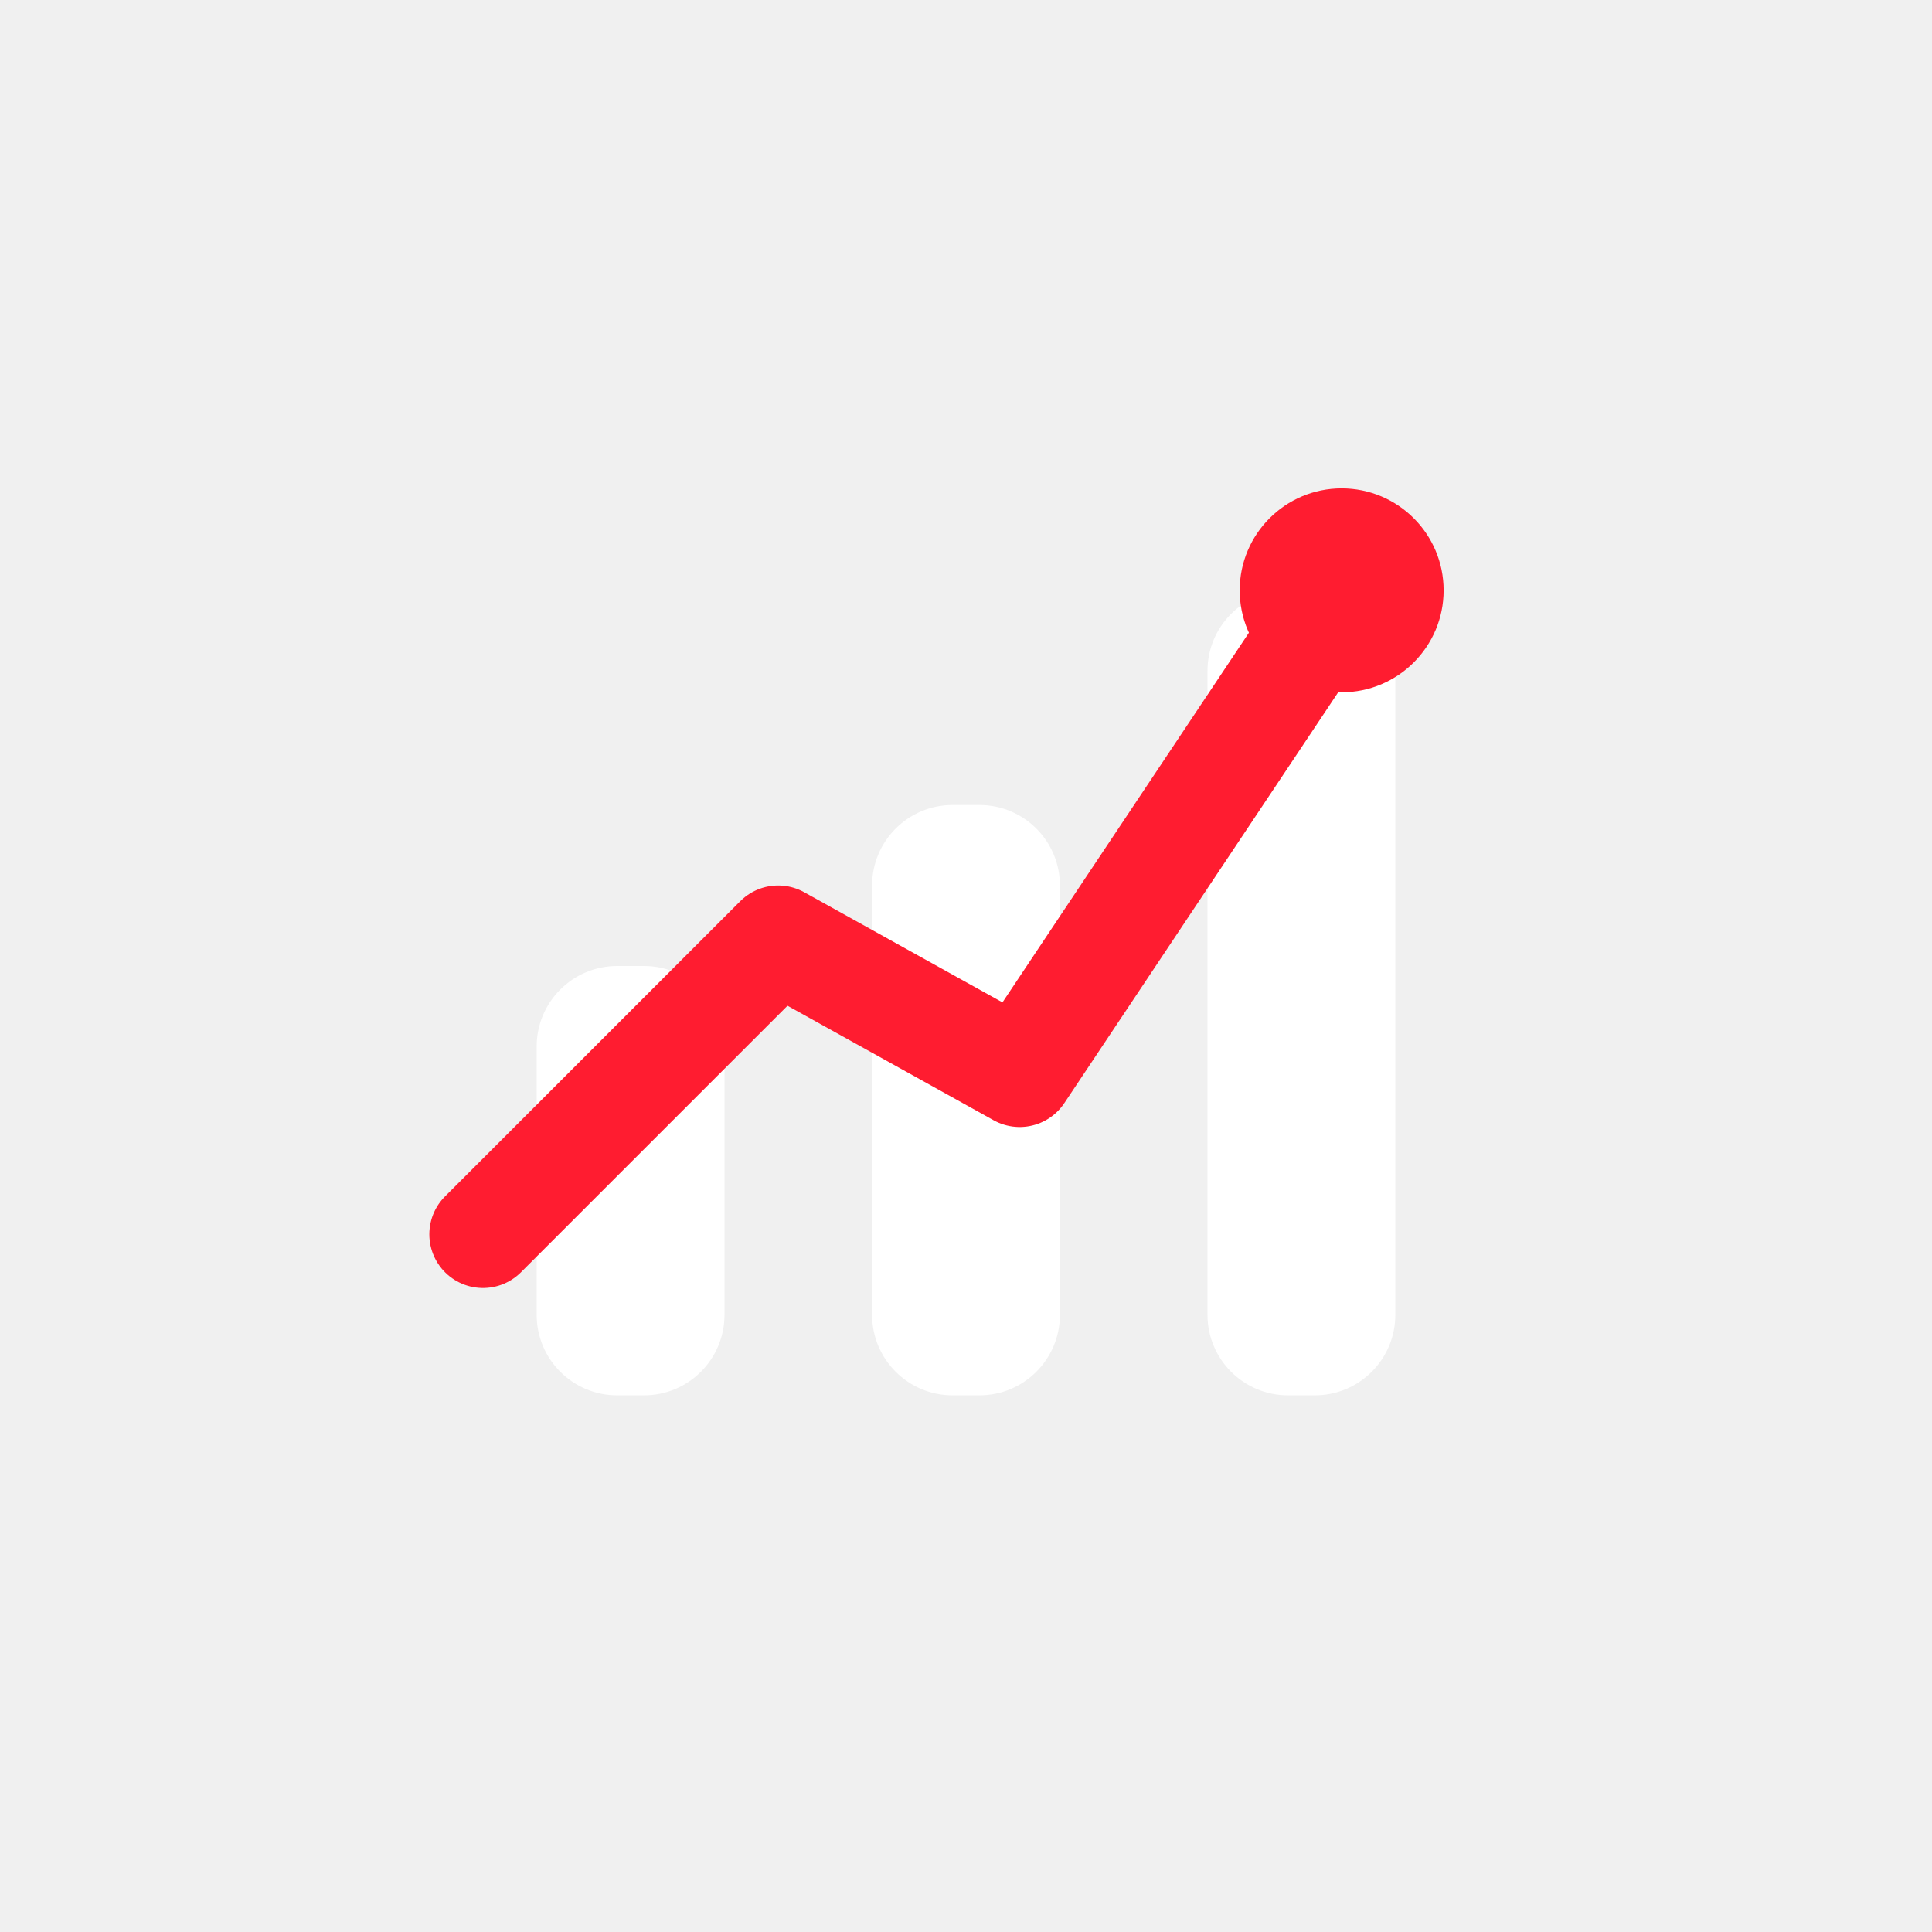
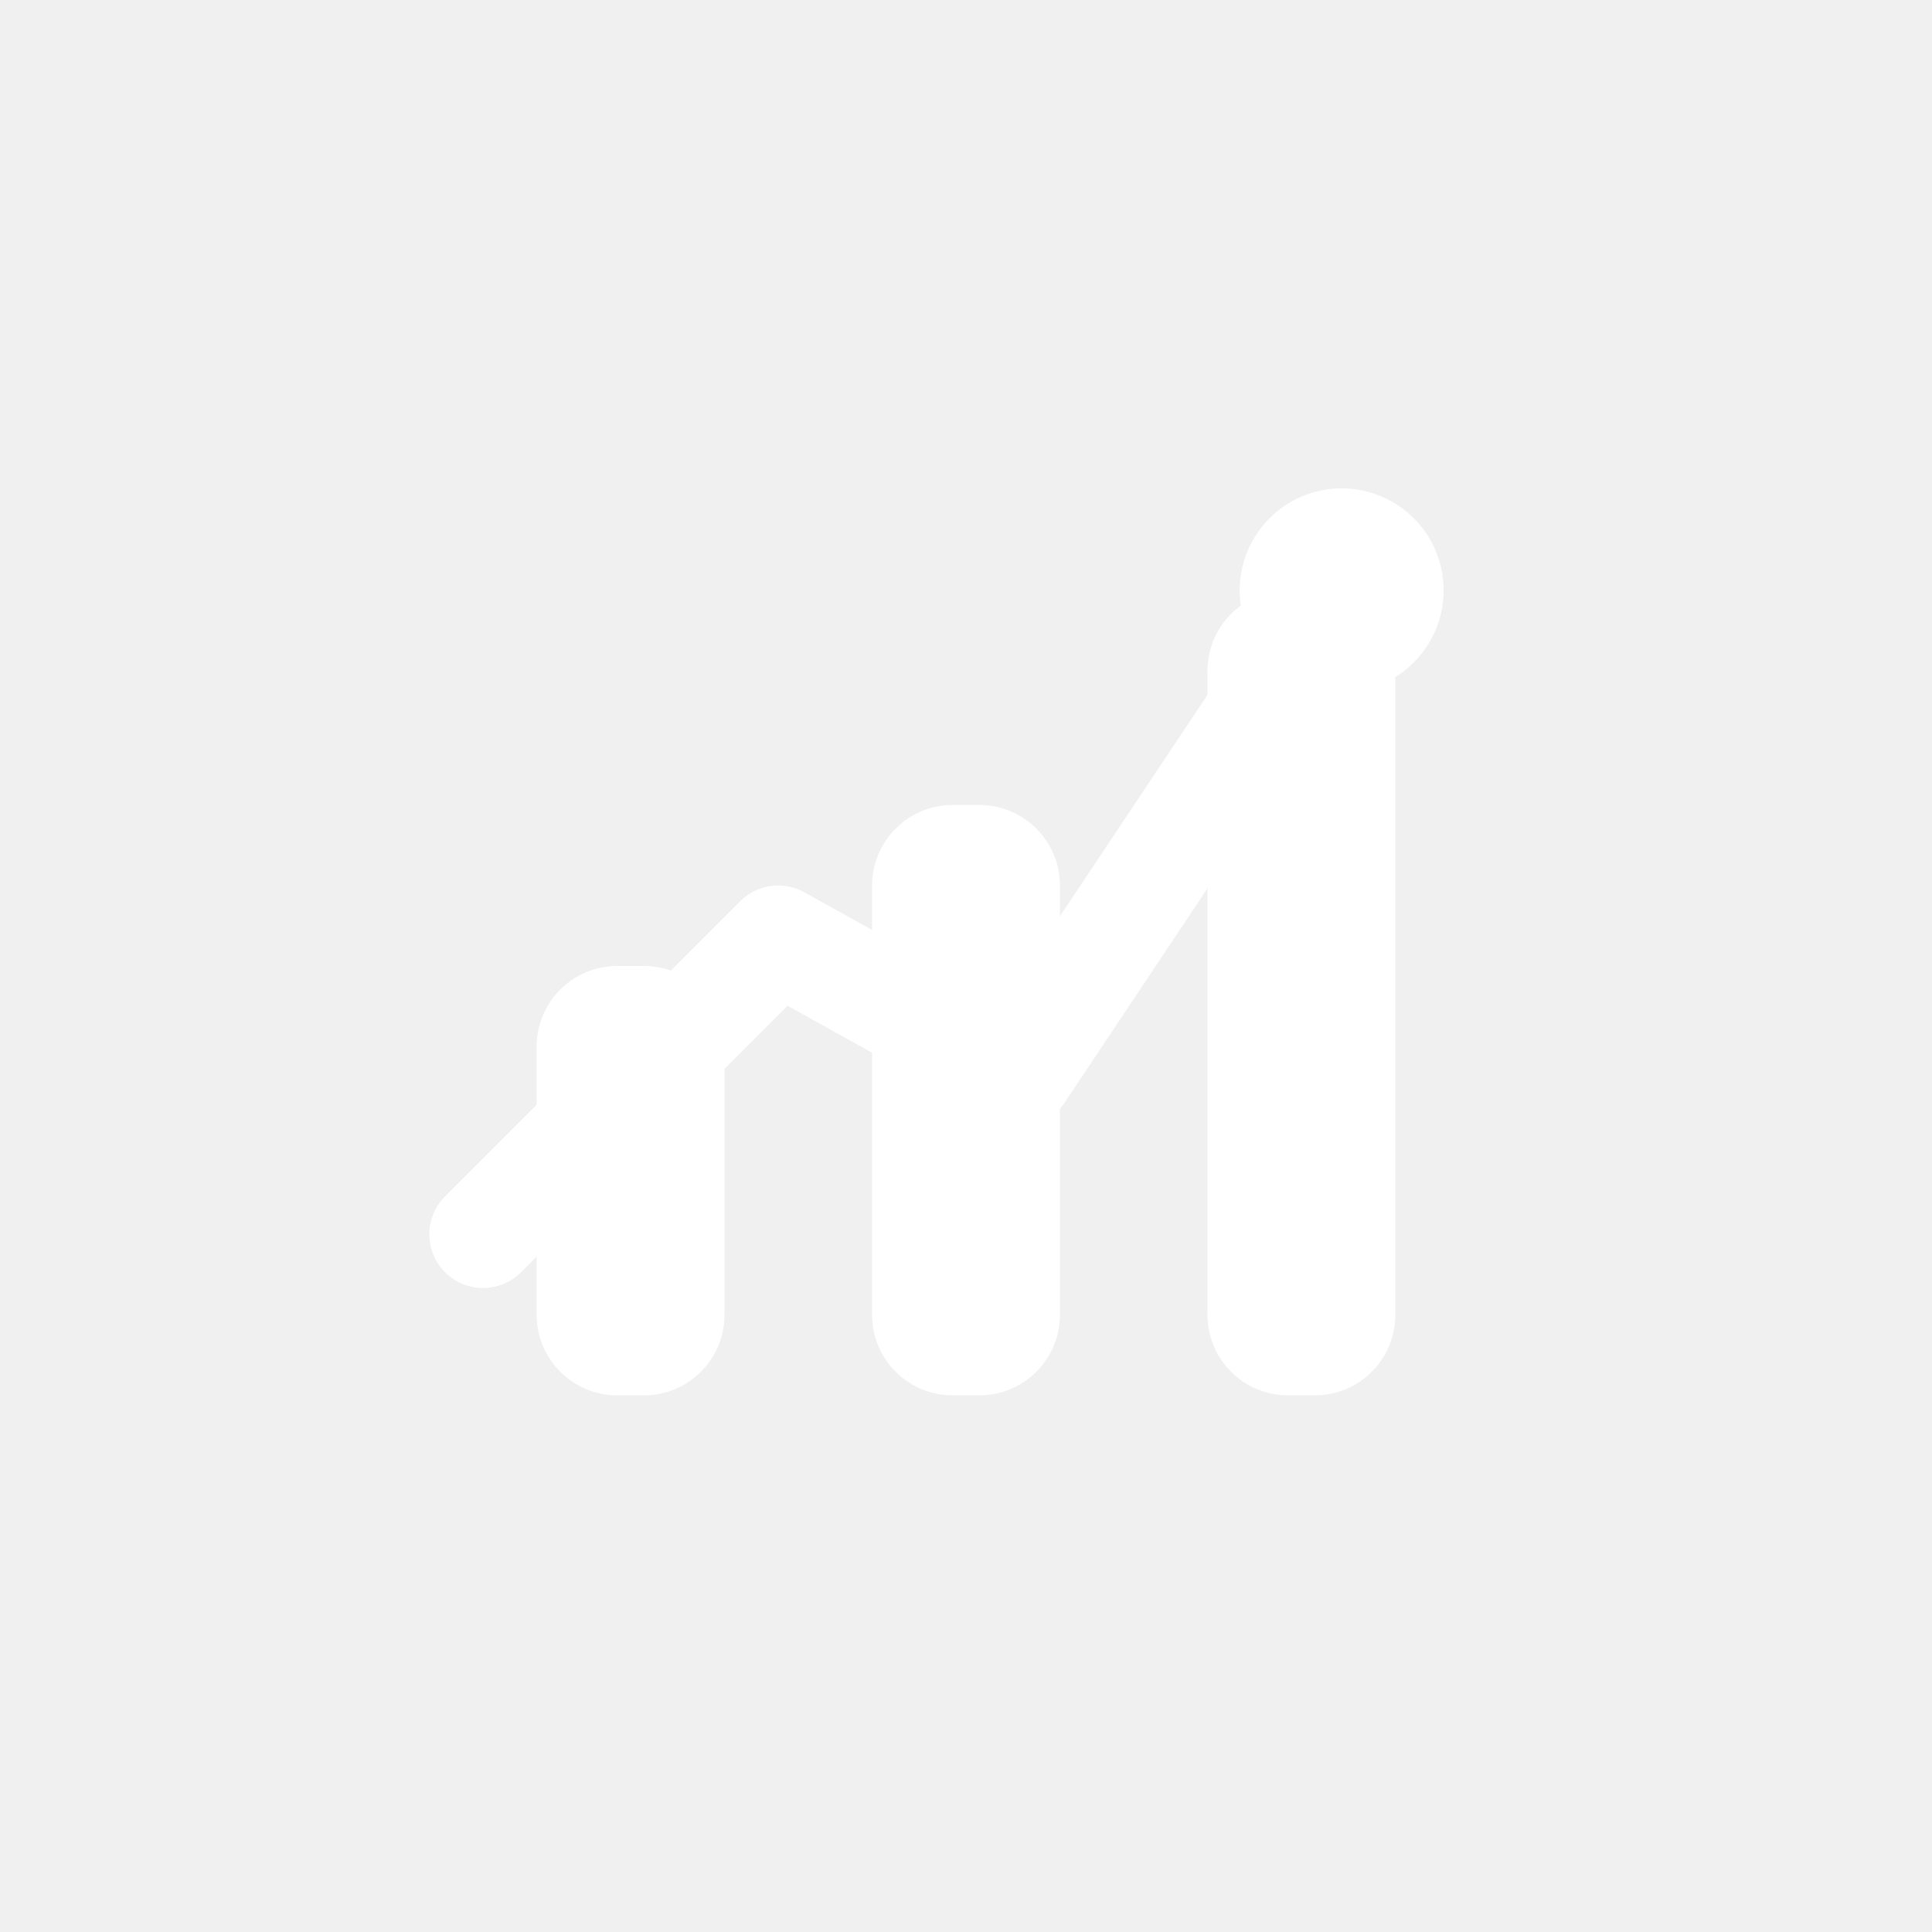
<svg xmlns="http://www.w3.org/2000/svg" viewBox="0 0 36 36">
  <rect x="10" y="18" width="3.5" height="8" rx="1.5" fill="#ffffff" />
  <rect x="16.25" y="15" width="3.5" height="11" rx="1.5" fill="#ffffff" />
  <rect x="22.5" y="11" width="3.5" height="15" rx="1.5" fill="#ffffff" />
-   <polyline points="9 23 14.5 17.5 19 20 25 11" fill="none" stroke="#ff1c30" stroke-width="2" stroke-linecap="round" stroke-linejoin="round" />
-   <circle cx="25" cy="11" r="1.9" fill="#ff1c30" />
+   <polyline points="9 23 14.5 17.5 19 20 25 11" fill="none" stroke="#ffffff" stroke-width="2" stroke-linecap="round" stroke-linejoin="round" />
+   <circle cx="25" cy="11" r="1.9" fill="#ffffff" />
</svg>
